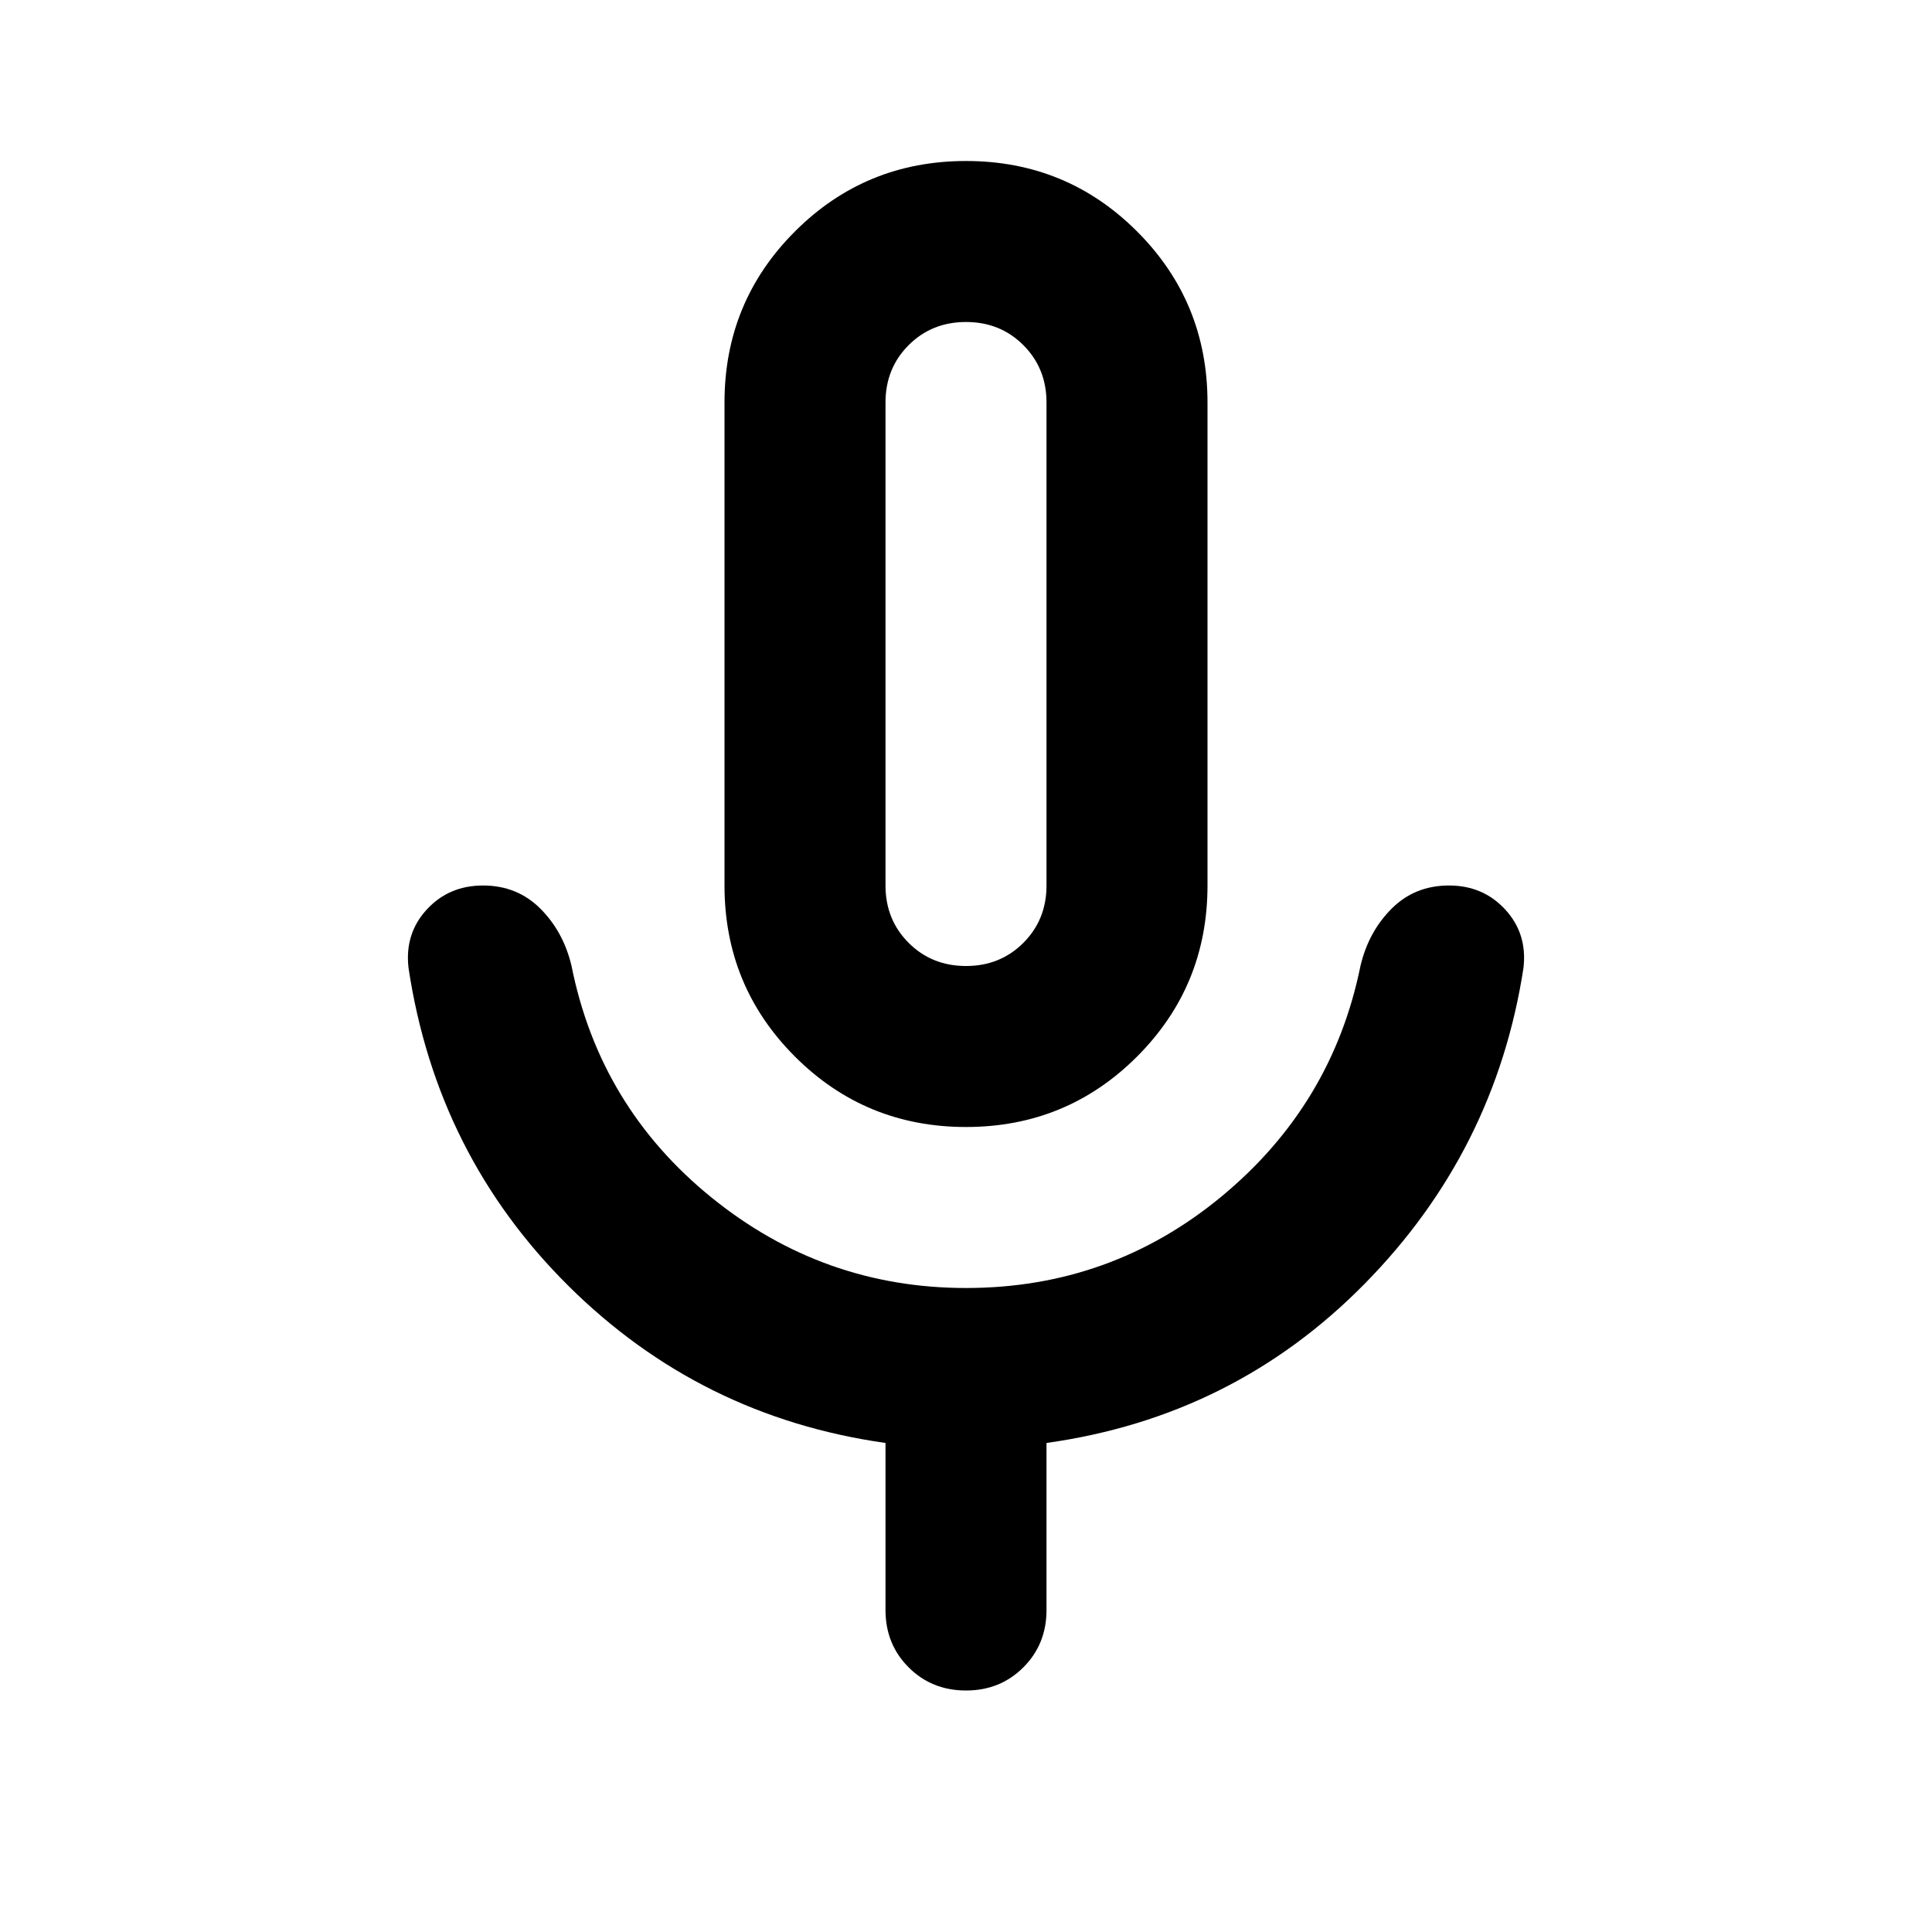
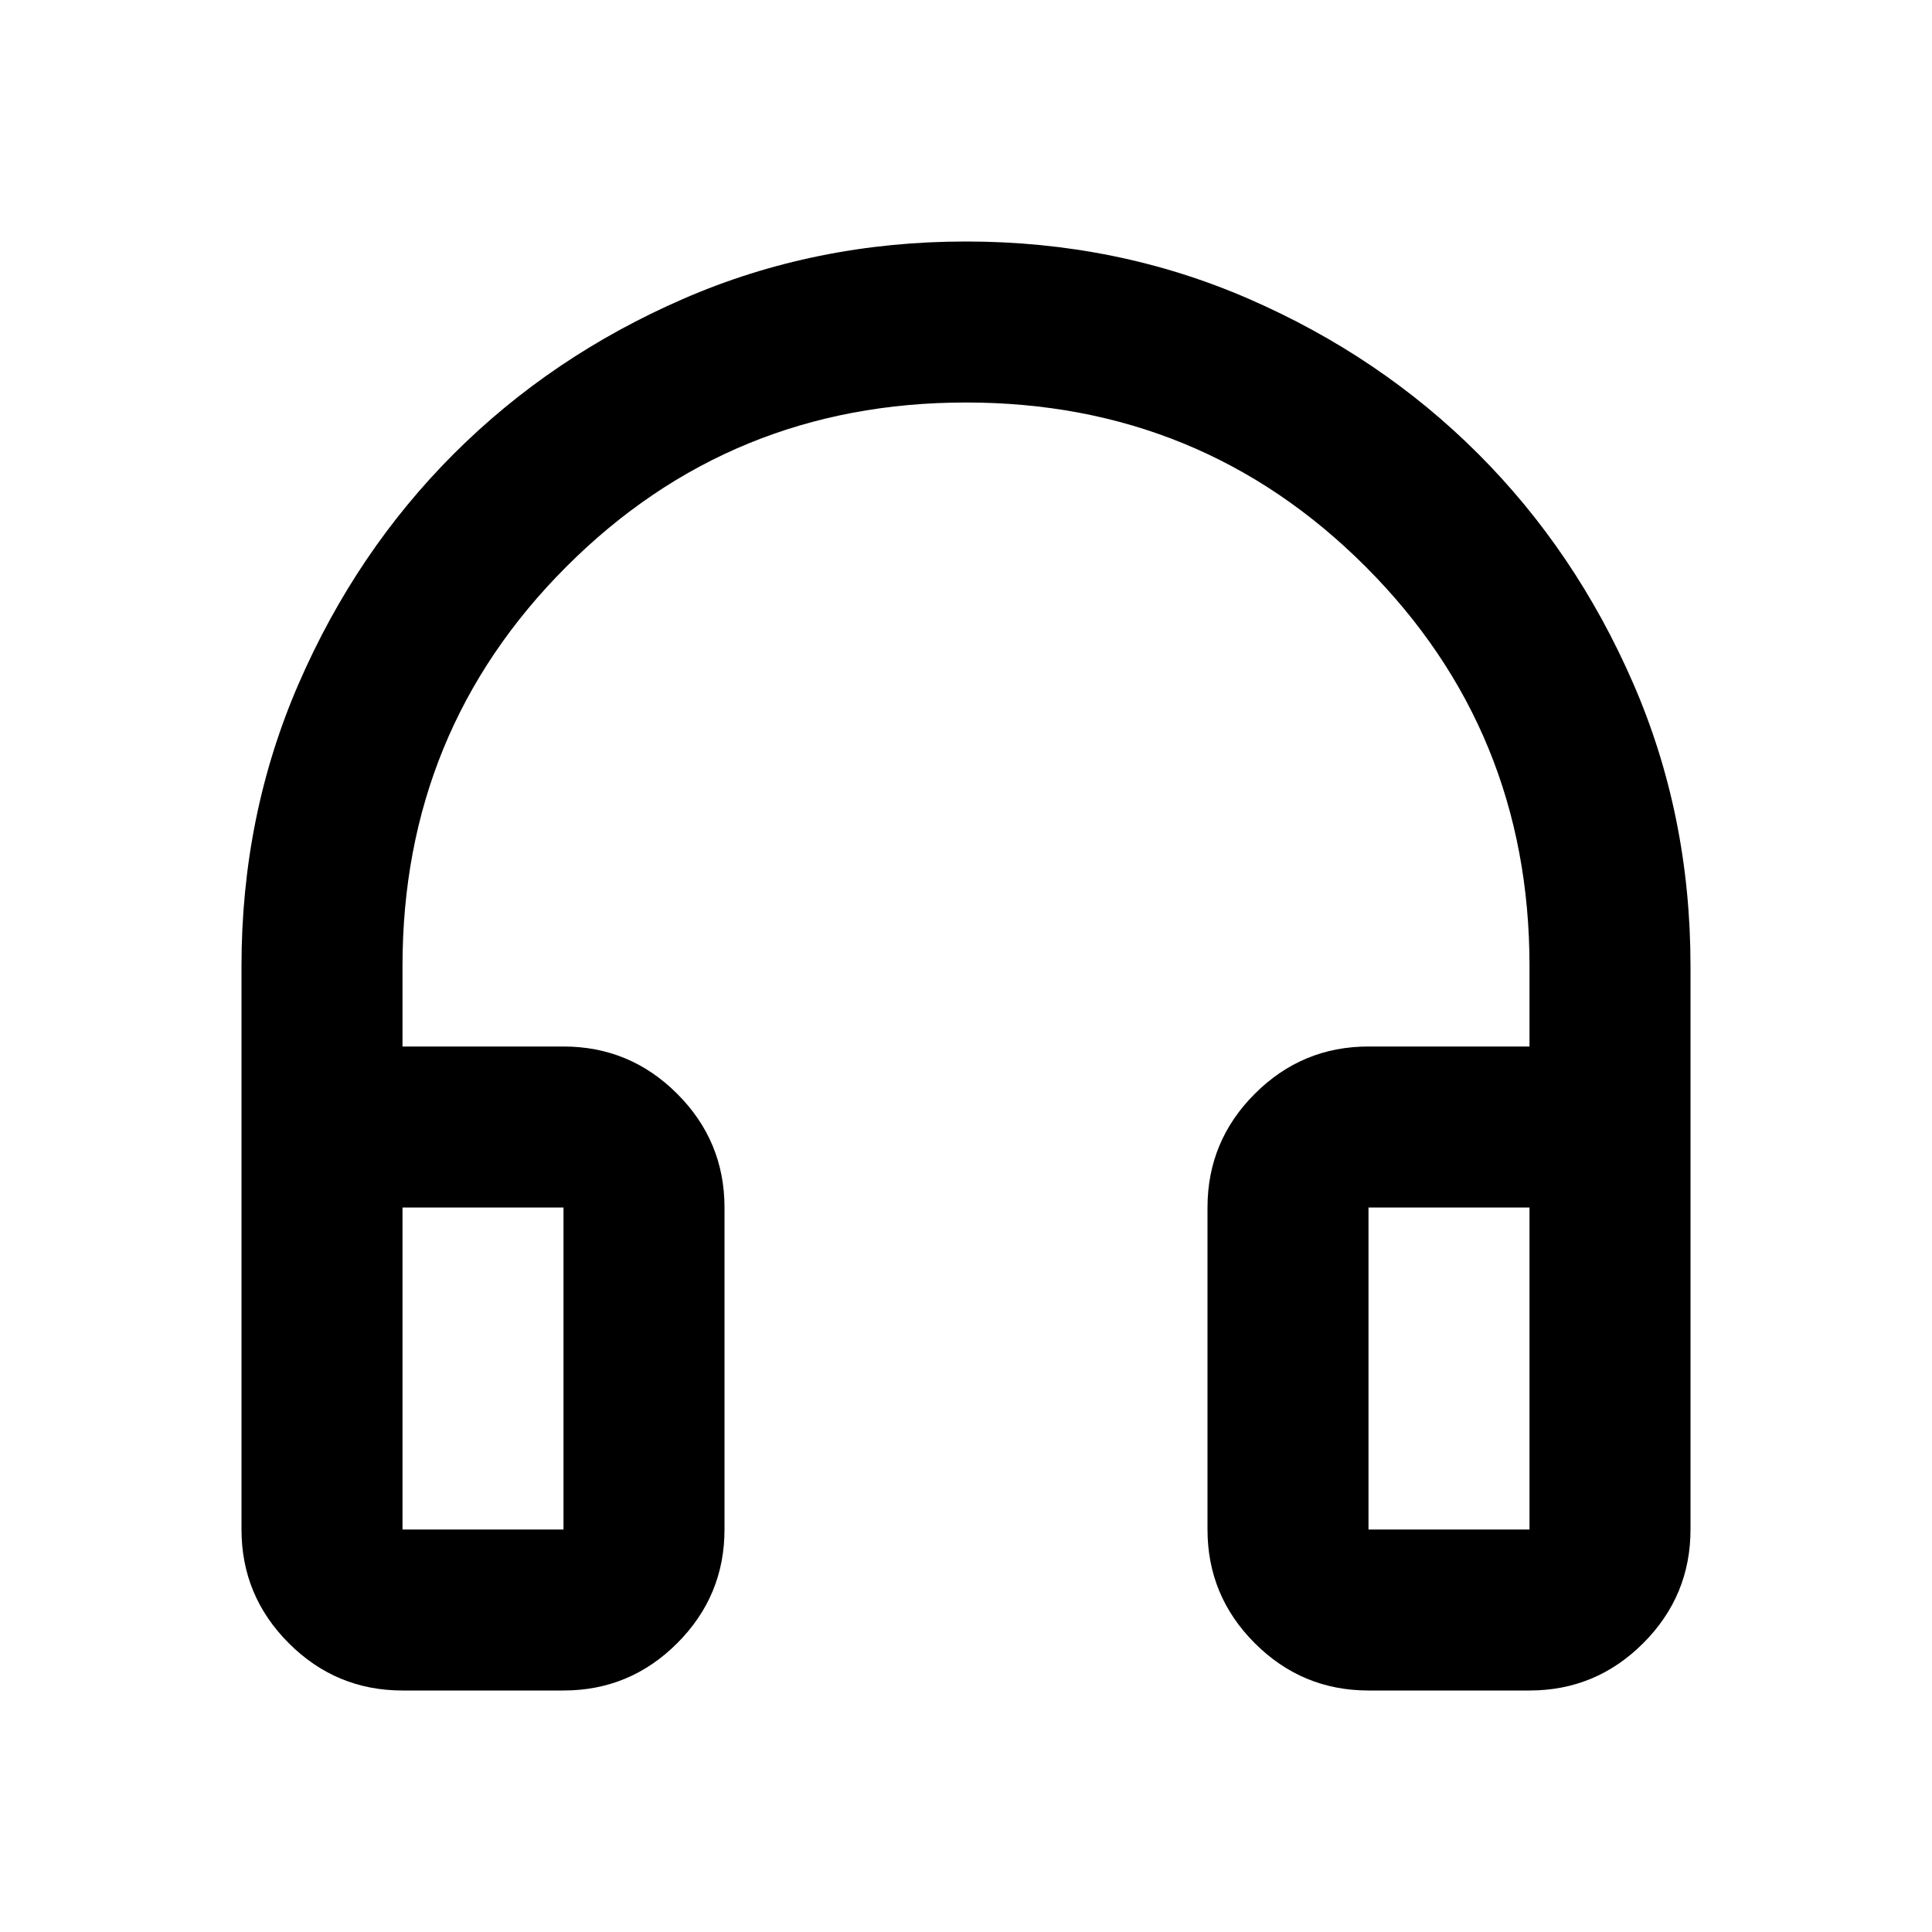
<svg xmlns="http://www.w3.org/2000/svg" viewBox="0 -960 960 960" width="24" height="24" fill="currentColor" aria-hidden="true">
-   <path d="M480-400q-50 0-85-35t-35-85v-240q0-50 35-85t85-35q50 0 85 35t35 85v240q0 50-35 85t-85 35Zm0-240Zm-40 480v-83q-92-13-157.5-78T203-479q-2-17 9-29t28-12q17 0 28.5 11.5T284-480q14 70 69.5 115T480-320q72 0 127-45.5T676-480q4-17 15.5-28.5T720-520q17 0 28 12t9 29q-14 91-79 157t-158 79v83q0 17-11.5 28.5T480-120q-17 0-28.5-11.5T440-160Zm40-320q17 0 28.5-11.5T520-520v-240q0-17-11.5-28.5T480-800q-17 0-28.5 11.5T440-760v240q0 17 11.5 28.5T480-480Z" />
+   <path d="M280-120h-80q-33 0-56.5-23.5T120-200v-280q0-75 28.5-140.5t77-114q48.5-48.5 114-77T480-840q75 0 140.5 28.5t114 77q48.5 48.5 77 114T840-480v280q0 33-23.5 56.5T760-120h-80q-33 0-56.5-23.5T600-200v-160q0-33 23.5-56.5T680-440h80v-40q0-117-81.5-198.5T480-760q-117 0-198.5 81.5T200-480v40h80q33 0 56.5 23.5T360-360v160q0 33-23.5 56.5T280-120Zm0-240h-80v160h80v-160Zm400 0v160h80v-160h-80Zm-400 0h-80 80Zm400 0h80-80Z" />
</svg>
